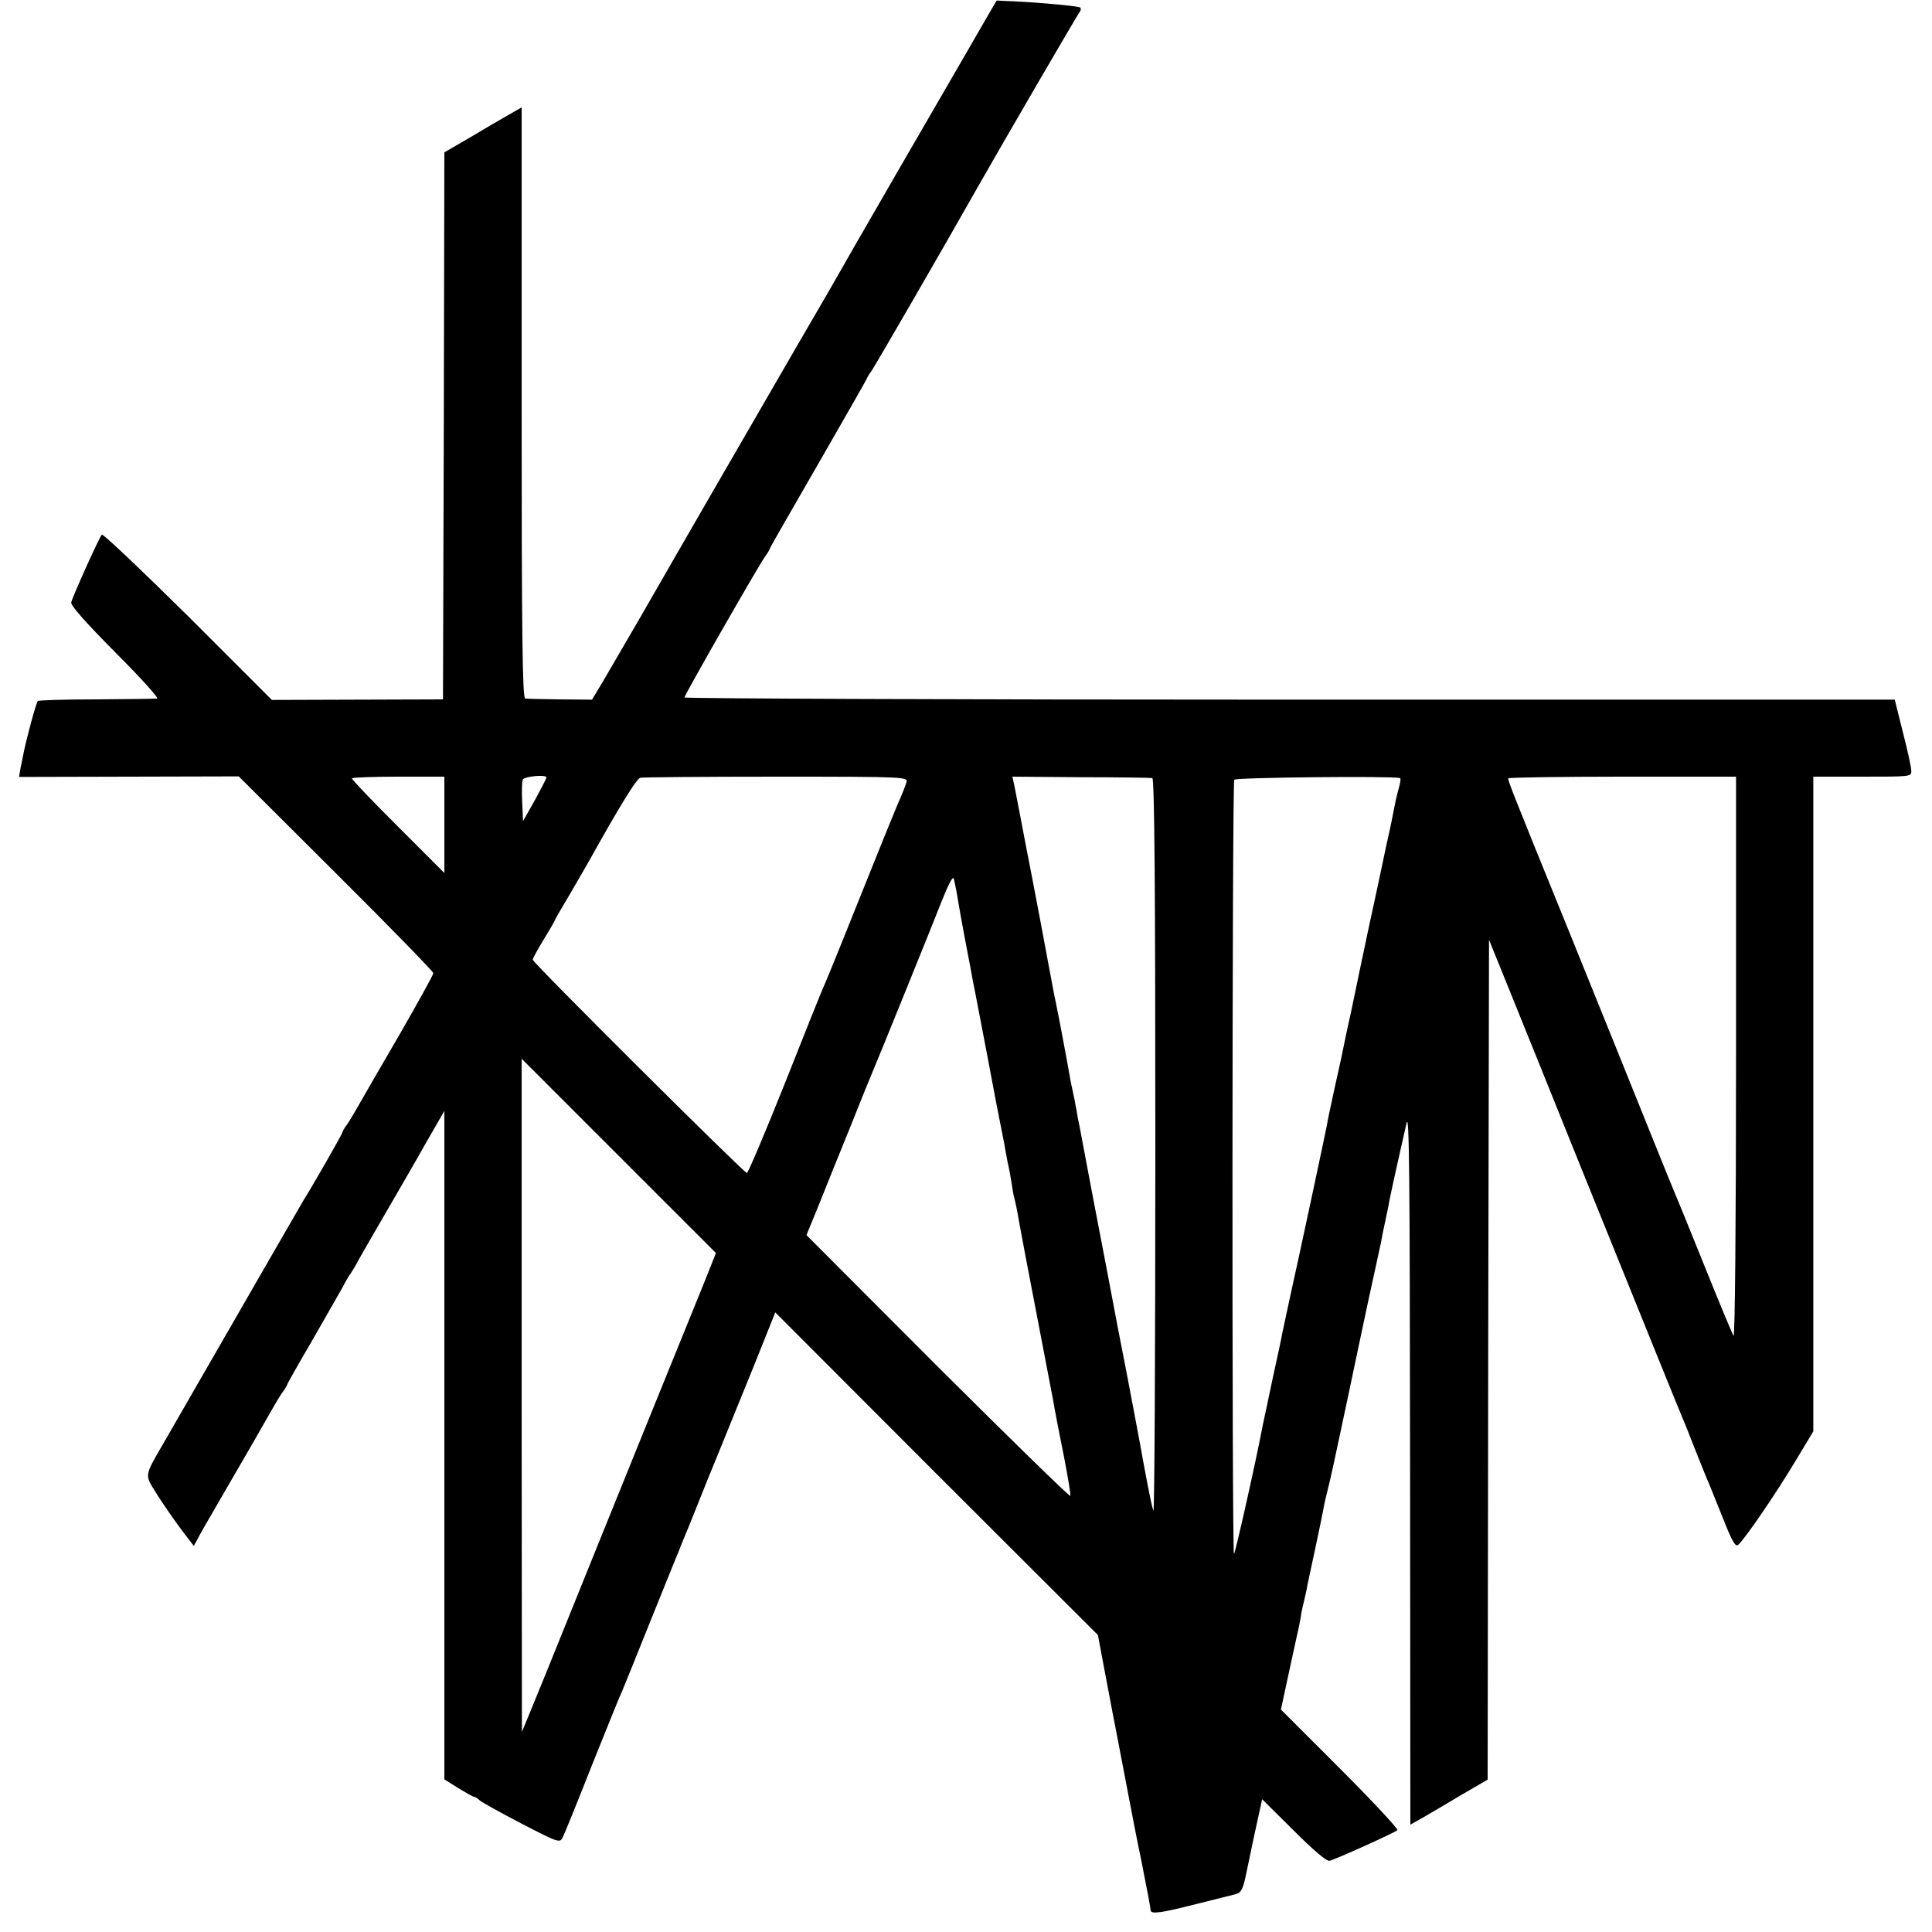
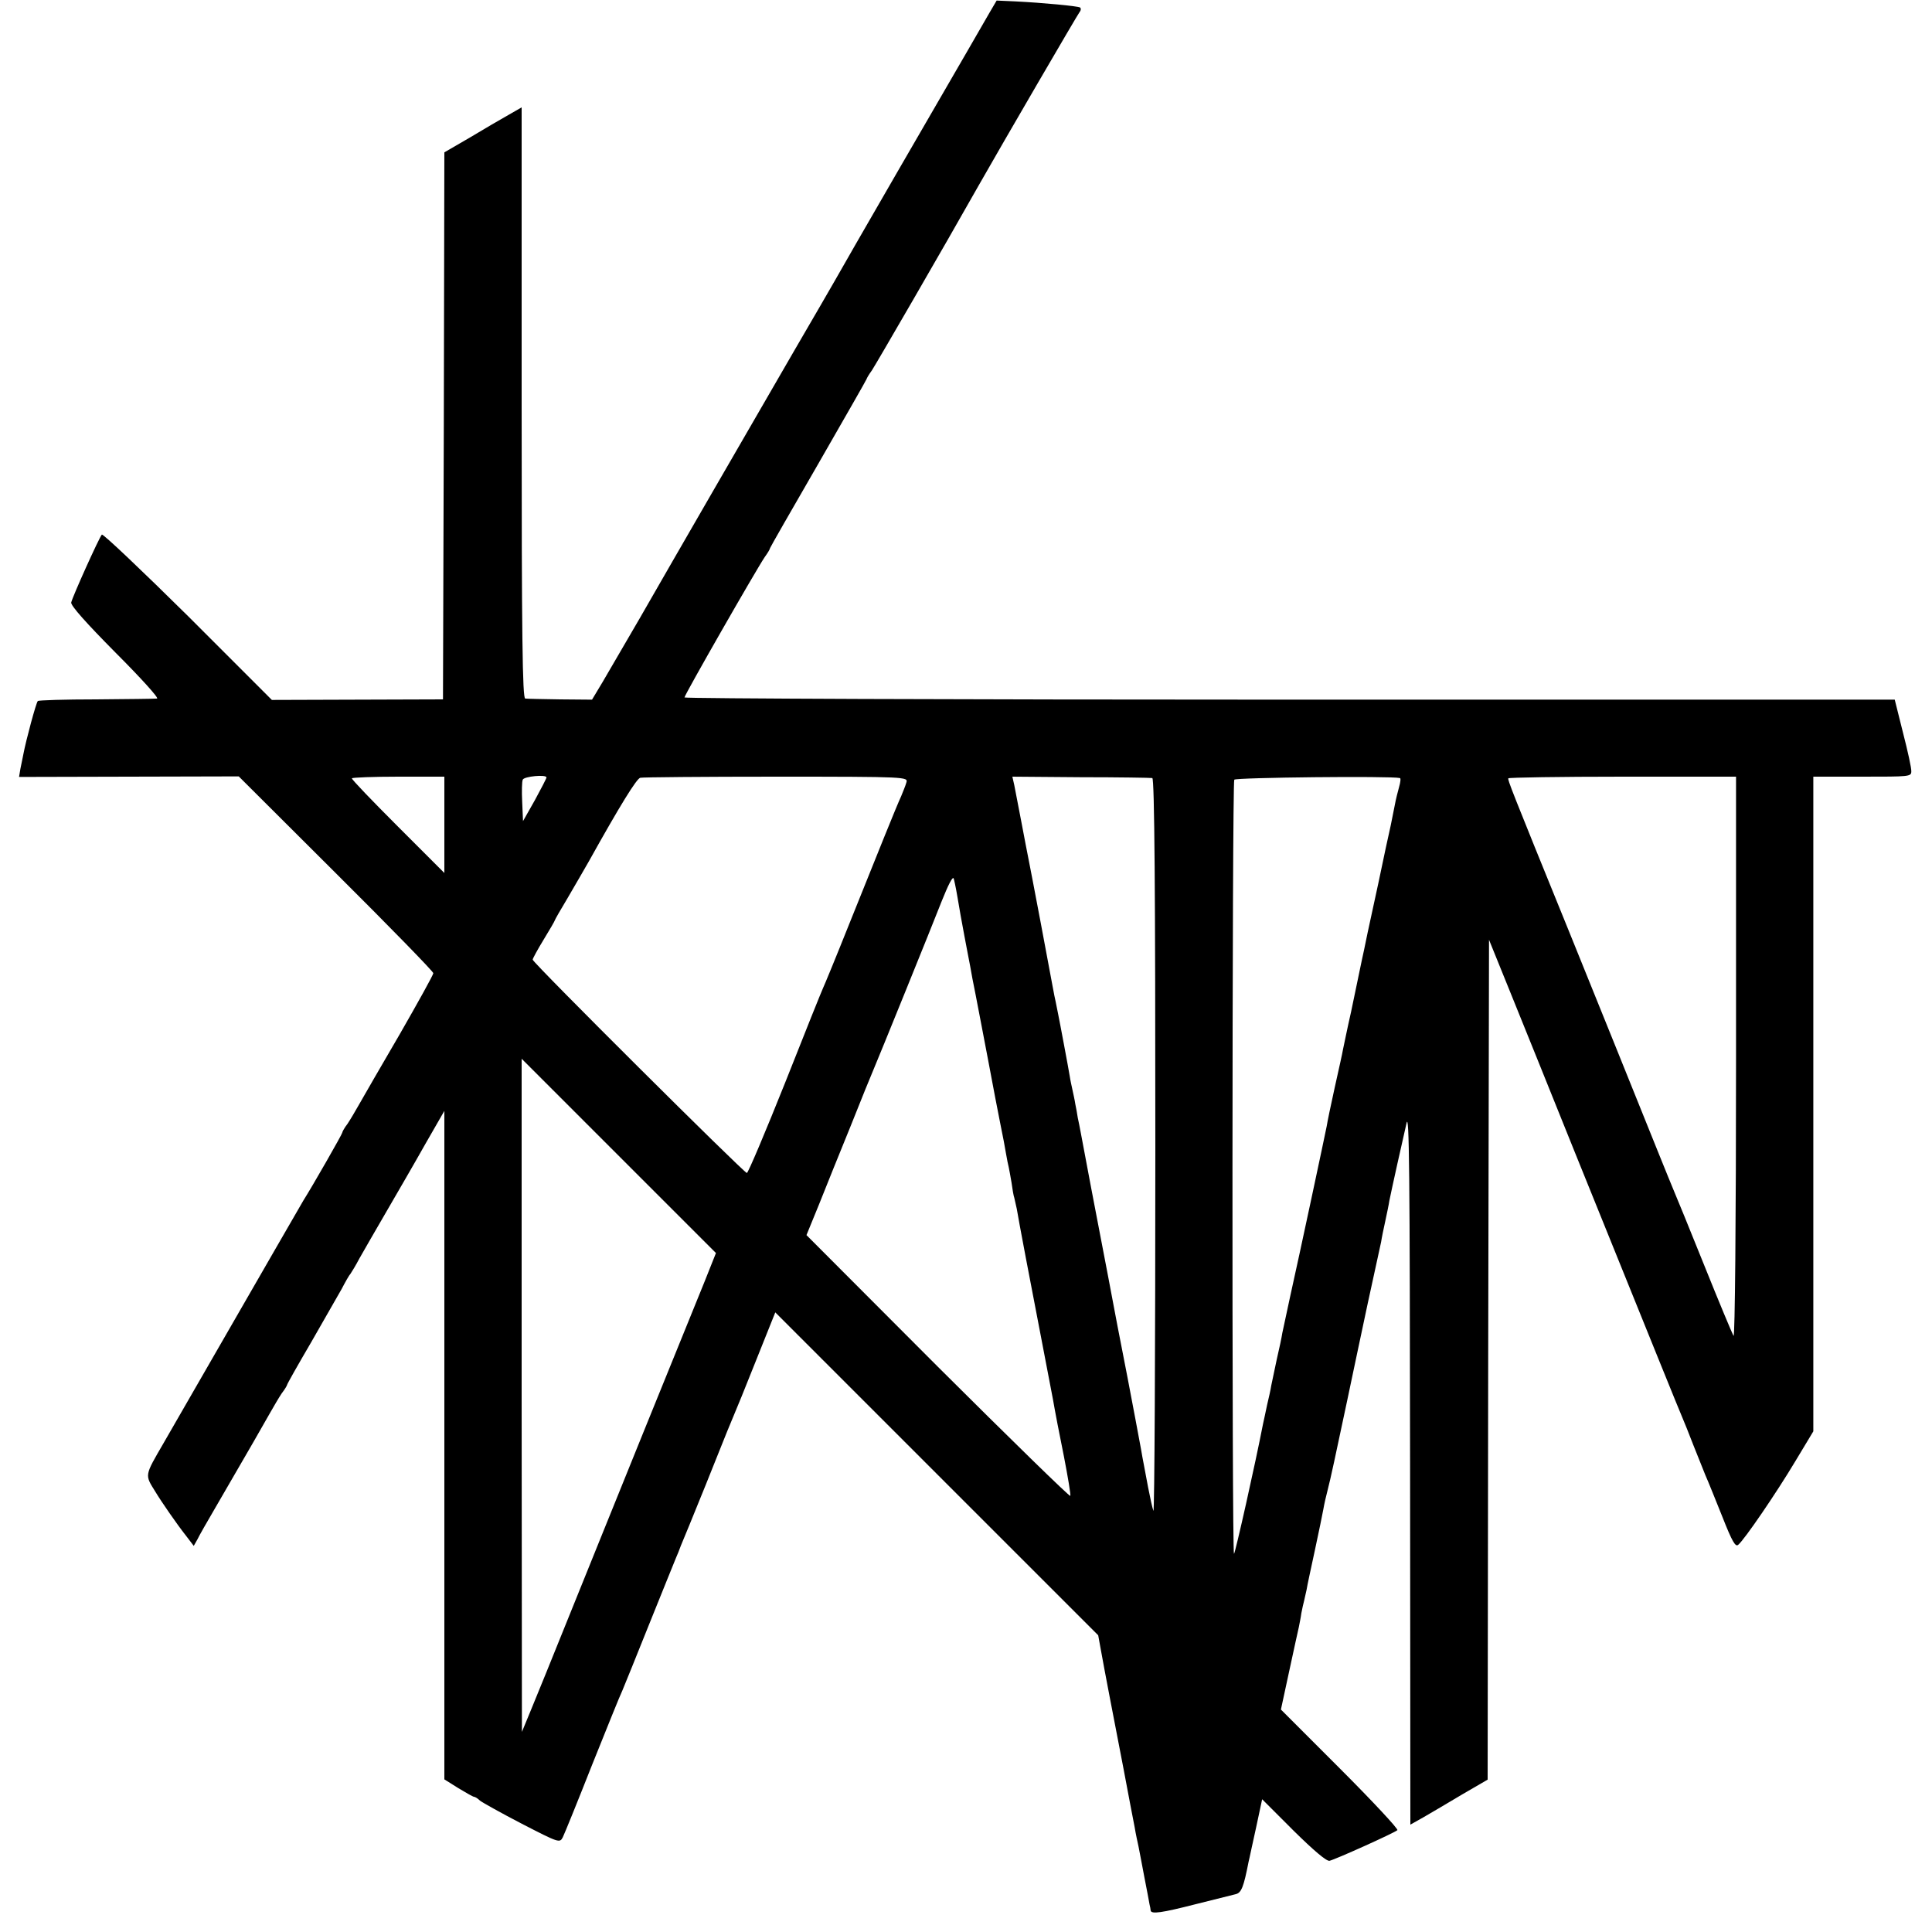
<svg xmlns="http://www.w3.org/2000/svg" version="1.0" width="700pt" height="700pt" viewBox="0 0 700 700" preserveAspectRatio="xMidYMid meet">
  <g transform="translate(0,700) scale(0.1,-0.1)" fill="#000000" stroke="none">
-     <path d="M3584 6952 c-15 -26 -50 -87 -79 -137 -62 -106 -454 -784 -482 -835 -11 -19 -76 -132 -145 -250 -154 -266 -434 -750 -560 -970 -53 -91 -113 -194 -134 -230 l-39 -65 -115 1 c-63 1 -121 2 -127 3 -10 1 -13 222 -13 1071 l0 1071 -47 -27 c-27 -15 -90 -52 -140 -82 l-93 -54 -2 -991 -3 -991 -310 -1 -310 -1 -304 304 c-168 166 -308 299 -312 295 -10 -11 -106 -224 -111 -246 -2 -11 53 -73 161 -182 91 -91 158 -165 150 -166 -8 -1 -107 -2 -221 -3 -113 0 -209 -3 -211 -6 -6 -5 -43 -143 -52 -191 -3 -13 -7 -37 -11 -54 l-5 -30 398 1 398 1 352 -351 c194 -193 353 -356 353 -362 0 -6 -55 -105 -121 -220 -67 -115 -133 -229 -147 -254 -14 -25 -33 -57 -43 -72 -11 -14 -19 -29 -19 -32 0 -5 -108 -194 -141 -246 -8 -13 -94 -163 -506 -878 -70 -121 -69 -114 -30 -177 21 -35 79 -119 110 -158 l29 -38 13 23 c6 13 37 67 68 120 126 217 171 295 195 338 14 25 33 57 43 72 11 14 19 28 19 30 0 3 39 72 87 154 47 82 97 169 111 194 13 25 27 50 32 55 4 6 19 30 32 55 14 25 58 101 98 170 40 69 104 179 141 245 l69 120 0 -1211 0 -1211 51 -32 c28 -17 53 -31 56 -31 4 0 14 -6 22 -14 9 -7 77 -45 152 -84 134 -69 137 -70 148 -49 6 12 54 130 106 262 53 132 102 254 110 270 7 17 52 127 99 245 48 118 90 224 95 235 5 11 13 31 18 45 6 14 20 48 31 75 11 28 29 73 40 100 11 28 41 102 67 165 26 63 82 203 126 310 l78 195 584 -585 585 -584 17 -91 c9 -49 25 -133 35 -185 10 -52 33 -169 50 -260 17 -91 42 -219 56 -285 25 -126 32 -165 33 -177 2 -14 39 -9 164 23 67 17 132 33 144 36 20 5 27 18 39 78 1 6 14 67 29 138 l28 128 114 -113 c73 -73 119 -112 130 -110 22 5 235 101 246 111 4 4 -89 104 -207 222 l-215 215 30 139 c17 77 32 149 35 160 2 11 7 34 9 50 3 17 8 37 10 45 2 8 6 26 9 40 2 14 16 78 30 143 14 65 28 133 31 150 3 18 10 48 15 67 11 42 29 127 71 325 17 83 51 240 74 350 24 110 46 211 49 225 2 14 9 48 15 75 6 28 13 61 15 75 8 40 48 220 62 280 10 45 12 -170 13 -1243 l1 -1298 48 27 c26 15 89 52 139 82 l93 54 2 1521 3 1522 77 -190 c42 -104 149 -368 236 -585 290 -717 374 -925 387 -955 7 -16 25 -61 40 -100 15 -38 35 -88 44 -110 10 -22 37 -90 62 -152 35 -89 47 -109 57 -100 22 18 137 186 207 303 l65 108 0 1186 0 1186 178 0 c169 0 177 0 177 19 1 11 -13 74 -30 140 l-30 120 -2192 0 c-1206 0 -2193 4 -2193 8 0 9 261 465 291 509 11 15 19 29 19 32 0 2 79 140 175 306 96 167 175 305 175 307 0 2 8 16 19 31 14 21 261 447 388 672 88 155 357 617 365 627 5 6 5 13 1 16 -9 5 -134 17 -235 22 l-67 3 -27 -46z m-1974 -2940 l0 -175 -169 169 c-93 93 -168 171 -166 174 2 3 78 6 169 6 l166 0 0 -174z m370 171 c0 -3 -19 -40 -42 -82 l-43 -76 -3 69 c-2 38 -1 75 2 81 4 12 86 20 86 8z m1304 -18 c-3 -11 -12 -33 -19 -50 -18 -39 -81 -196 -189 -465 -47 -118 -90 -222 -94 -230 -4 -8 -66 -162 -137 -342 -72 -180 -134 -327 -139 -328 -10 0 -775 761 -776 773 0 4 18 37 40 73 22 36 40 67 40 69 0 2 21 39 47 82 25 43 60 103 77 133 112 201 173 300 186 302 8 2 230 4 492 4 476 0 478 -1 472 -21z m891 16 c8 -1 11 -413 11 -1337 0 -735 -3 -1328 -7 -1318 -4 11 -12 48 -19 84 -7 36 -14 74 -16 85 -2 11 -7 36 -10 55 -5 29 -31 165 -49 260 -3 14 -19 97 -36 185 -17 88 -32 171 -35 185 -35 180 -94 492 -98 515 -3 17 -8 41 -11 55 -2 14 -6 36 -9 50 -2 14 -7 36 -10 50 -3 14 -8 36 -10 50 -2 14 -12 66 -21 115 -9 50 -19 99 -21 110 -2 11 -6 31 -9 45 -7 31 -6 30 -54 285 -22 116 -42 221 -45 235 -3 14 -14 72 -25 130 -11 58 -23 119 -26 135 l-7 31 249 -2 c136 0 253 -2 258 -3z m897 0 c4 0 2 -16 -3 -33 -5 -18 -12 -46 -15 -63 -3 -16 -10 -50 -15 -75 -6 -25 -26 -119 -45 -210 -20 -91 -37 -172 -39 -180 -2 -8 -10 -51 -20 -95 -9 -44 -27 -130 -40 -192 -14 -61 -26 -122 -29 -135 -2 -13 -16 -75 -30 -138 -14 -63 -27 -126 -29 -140 -6 -31 -99 -468 -132 -615 -13 -60 -26 -121 -29 -135 -2 -14 -18 -88 -35 -165 -16 -77 -32 -151 -35 -165 -28 -147 -101 -470 -105 -470 -8 0 -7 2793 1 2805 5 8 565 14 600 6z m1218 -1016 c0 -590 -4 -1014 -9 -1005 -5 8 -53 123 -106 255 -53 132 -103 254 -110 270 -7 17 -31 75 -53 130 -95 237 -218 540 -327 810 -212 521 -223 550 -220 555 2 3 188 6 414 6 l411 0 0 -1021z m-2821 585 c6 -36 17 -99 25 -140 8 -41 17 -91 21 -110 3 -19 12 -66 20 -105 7 -38 28 -144 45 -235 17 -91 37 -196 45 -235 8 -38 17 -86 20 -105 3 -19 8 -42 10 -50 2 -8 6 -33 10 -55 3 -22 7 -47 10 -55 2 -8 6 -26 9 -40 4 -27 55 -296 86 -455 21 -110 24 -125 45 -235 7 -41 25 -135 40 -208 14 -73 25 -137 23 -142 -2 -4 -217 206 -480 468 l-476 477 45 110 c24 61 76 189 115 285 38 96 76 189 83 205 14 32 214 525 247 610 23 57 38 88 43 83 1 -1 8 -32 14 -68z m-916 -1393 c-23 -56 -120 -295 -216 -532 -96 -236 -220 -545 -277 -685 -56 -140 -118 -291 -136 -335 l-33 -80 -1 1219 0 1220 352 -352 352 -352 -41 -103z" />
+     <path d="M3584 6952 c-15 -26 -50 -87 -79 -137 -62 -106 -454 -784 -482 -835 -11 -19 -76 -132 -145 -250 -154 -266 -434 -750 -560 -970 -53 -91 -113 -194 -134 -230 l-39 -65 -115 1 c-63 1 -121 2 -127 3 -10 1 -13 222 -13 1071 l0 1071 -47 -27 c-27 -15 -90 -52 -140 -82 l-93 -54 -2 -991 -3 -991 -310 -1 -310 -1 -304 304 c-168 166 -308 299 -312 295 -10 -11 -106 -224 -111 -246 -2 -11 53 -73 161 -182 91 -91 158 -165 150 -166 -8 -1 -107 -2 -221 -3 -113 0 -209 -3 -211 -6 -6 -5 -43 -143 -52 -191 -3 -13 -7 -37 -11 -54 l-5 -30 398 1 398 1 352 -351 c194 -193 353 -356 353 -362 0 -6 -55 -105 -121 -220 -67 -115 -133 -229 -147 -254 -14 -25 -33 -57 -43 -72 -11 -14 -19 -29 -19 -32 0 -5 -108 -194 -141 -246 -8 -13 -94 -163 -506 -878 -70 -121 -69 -114 -30 -177 21 -35 79 -119 110 -158 l29 -38 13 23 c6 13 37 67 68 120 126 217 171 295 195 338 14 25 33 57 43 72 11 14 19 28 19 30 0 3 39 72 87 154 47 82 97 169 111 194 13 25 27 50 32 55 4 6 19 30 32 55 14 25 58 101 98 170 40 69 104 179 141 245 l69 120 0 -1211 0 -1211 51 -32 c28 -17 53 -31 56 -31 4 0 14 -6 22 -14 9 -7 77 -45 152 -84 134 -69 137 -70 148 -49 6 12 54 130 106 262 53 132 102 254 110 270 7 17 52 127 99 245 48 118 90 224 95 235 5 11 13 31 18 45 6 14 20 48 31 75 11 28 51 124 87 215 36 91 70 174 75 185 5 11 41 99 79 195 l70 175 585 -585 585 -585 10 -55 c13 -73 43 -228 82 -430 17 -91 35 -185 40 -210 4 -25 11 -56 14 -70 3 -14 12 -63 21 -110 9 -47 18 -92 19 -100 2 -8 4 -18 4 -22 2 -14 39 -9 164 23 67 17 132 33 144 36 21 5 29 26 47 118 3 11 14 66 27 123 l22 103 113 -113 c74 -73 120 -112 131 -110 22 5 235 101 246 111 4 4 -89 104 -207 222 l-215 215 30 139 c17 77 32 149 35 160 2 11 7 34 9 50 3 17 8 37 10 45 2 8 6 26 9 40 2 14 16 78 30 143 14 65 28 133 31 150 3 18 10 48 15 67 11 42 29 127 71 325 17 83 51 240 74 350 24 110 46 211 49 225 2 14 9 48 15 75 6 28 13 61 15 75 8 40 48 220 62 280 10 45 12 -170 13 -1243 l1 -1298 48 27 c26 15 89 52 139 82 l93 54 2 1521 3 1522 77 -190 c42 -104 149 -368 236 -585 290 -717 374 -925 387 -955 7 -16 25 -61 40 -100 15 -38 35 -88 44 -110 10 -22 37 -90 62 -152 35 -89 47 -109 57 -100 22 18 137 186 207 303 l65 108 0 1186 0 1186 178 0 c169 0 177 0 177 19 1 11 -13 74 -30 140 l-30 120 -2192 0 c-1206 0 -2193 4 -2193 8 0 9 261 465 291 509 11 15 19 29 19 32 0 2 79 140 175 306 96 167 175 305 175 307 0 2 8 16 19 31 14 21 261 447 388 672 88 155 357 617 365 627 5 6 5 13 1 16 -9 5 -134 17 -235 22 l-67 3 -27 -46z m-1974 -2940 l0 -175 -169 169 c-93 93 -168 171 -166 174 2 3 78 6 169 6 l166 0 0 -174z m370 171 c0 -3 -19 -40 -42 -82 l-43 -76 -3 69 c-2 38 -1 75 2 81 4 12 86 20 86 8z m1304 -18 c-3 -11 -12 -33 -19 -50 -18 -39 -81 -196 -189 -465 -47 -118 -90 -222 -94 -230 -4 -8 -66 -162 -137 -342 -72 -180 -134 -327 -139 -328 -10 0 -775 761 -776 773 0 4 18 37 40 73 22 36 40 67 40 69 0 2 21 39 47 82 25 43 60 103 77 133 112 201 173 300 186 302 8 2 230 4 492 4 476 0 478 -1 472 -21z m891 16 c8 -1 11 -413 11 -1337 0 -735 -3 -1328 -7 -1318 -4 11 -12 48 -19 84 -7 36 -14 74 -16 85 -2 11 -7 36 -10 55 -5 29 -31 165 -49 260 -3 14 -19 97 -36 185 -17 88 -32 171 -35 185 -35 180 -94 492 -98 515 -3 17 -8 41 -11 55 -2 14 -6 36 -9 50 -2 14 -7 36 -10 50 -3 14 -8 36 -10 50 -2 14 -12 66 -21 115 -9 50 -19 99 -21 110 -2 11 -6 31 -9 45 -7 31 -6 30 -54 285 -22 116 -42 221 -45 235 -3 14 -14 72 -25 130 -11 58 -23 119 -26 135 l-7 31 249 -2 c136 0 253 -2 258 -3z m897 0 c4 0 2 -16 -3 -33 -5 -18 -12 -46 -15 -63 -3 -16 -10 -50 -15 -75 -6 -25 -26 -119 -45 -210 -20 -91 -37 -172 -39 -180 -2 -8 -10 -51 -20 -95 -9 -44 -27 -130 -40 -192 -14 -61 -26 -122 -29 -135 -2 -13 -16 -75 -30 -138 -14 -63 -27 -126 -29 -140 -6 -31 -99 -468 -132 -615 -13 -60 -26 -121 -29 -135 -2 -14 -11 -57 -20 -95 -8 -39 -17 -82 -20 -95 -2 -14 -9 -45 -15 -70 -5 -25 -12 -56 -15 -70 -27 -140 -101 -470 -105 -470 -8 0 -7 2793 1 2805 5 8 565 14 600 6z m1218 -1016 c0 -590 -4 -1014 -9 -1005 -5 8 -53 123 -106 255 -53 132 -103 254 -110 270 -7 17 -31 75 -53 130 -95 237 -218 540 -327 810 -212 521 -223 550 -220 555 2 3 188 6 414 6 l411 0 0 -1021z m-2821 585 c6 -36 17 -99 25 -140 8 -41 17 -91 21 -110 3 -19 12 -66 20 -105 7 -38 28 -144 45 -235 17 -91 37 -196 45 -235 8 -38 17 -86 20 -105 3 -19 8 -42 10 -50 2 -8 6 -33 10 -55 3 -22 7 -47 10 -55 2 -8 6 -26 9 -40 4 -27 55 -296 86 -455 21 -110 24 -125 45 -235 7 -41 25 -135 40 -208 14 -73 25 -137 23 -142 -2 -4 -217 206 -480 468 l-476 477 45 110 c24 61 76 189 115 285 38 96 76 189 83 205 14 32 214 525 247 610 23 57 38 88 43 83 1 -1 8 -32 14 -68z m-916 -1393 c-23 -56 -120 -295 -216 -532 -96 -236 -220 -545 -277 -685 -56 -140 -118 -291 -136 -335 l-33 -80 -1 1219 0 1220 352 -352 352 -352 -41 -103z" />
  </g>
</svg>
